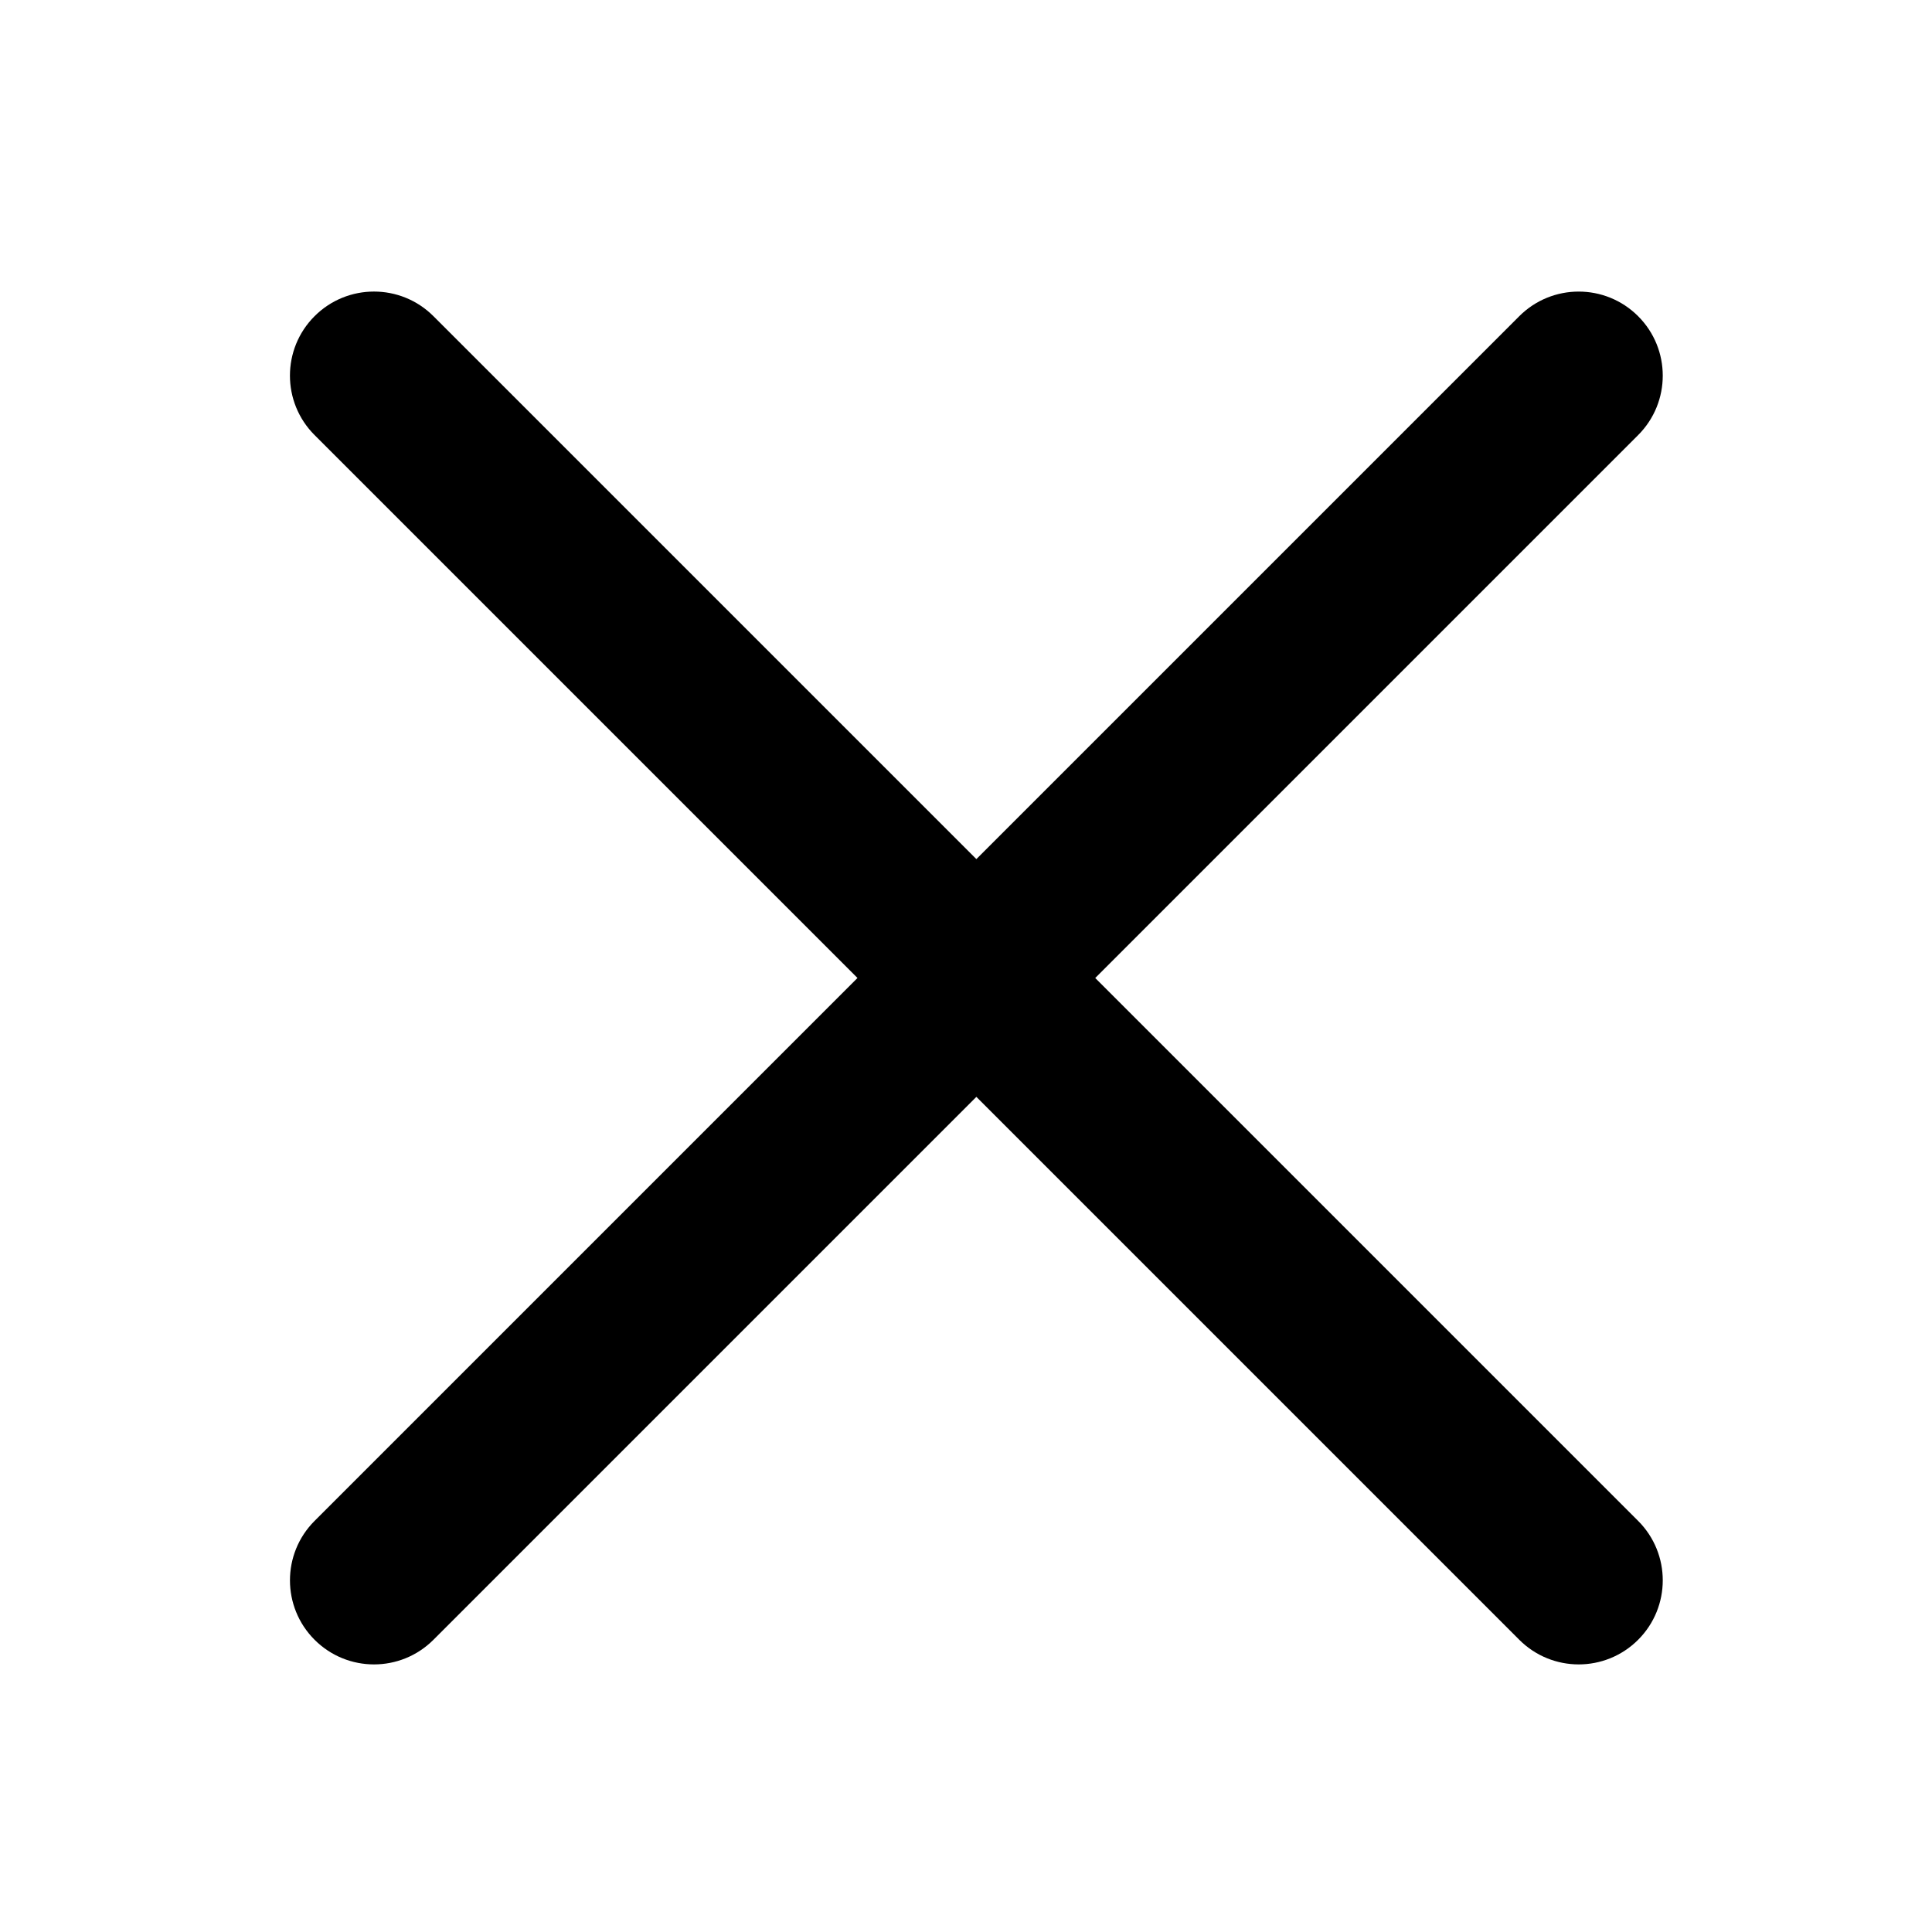
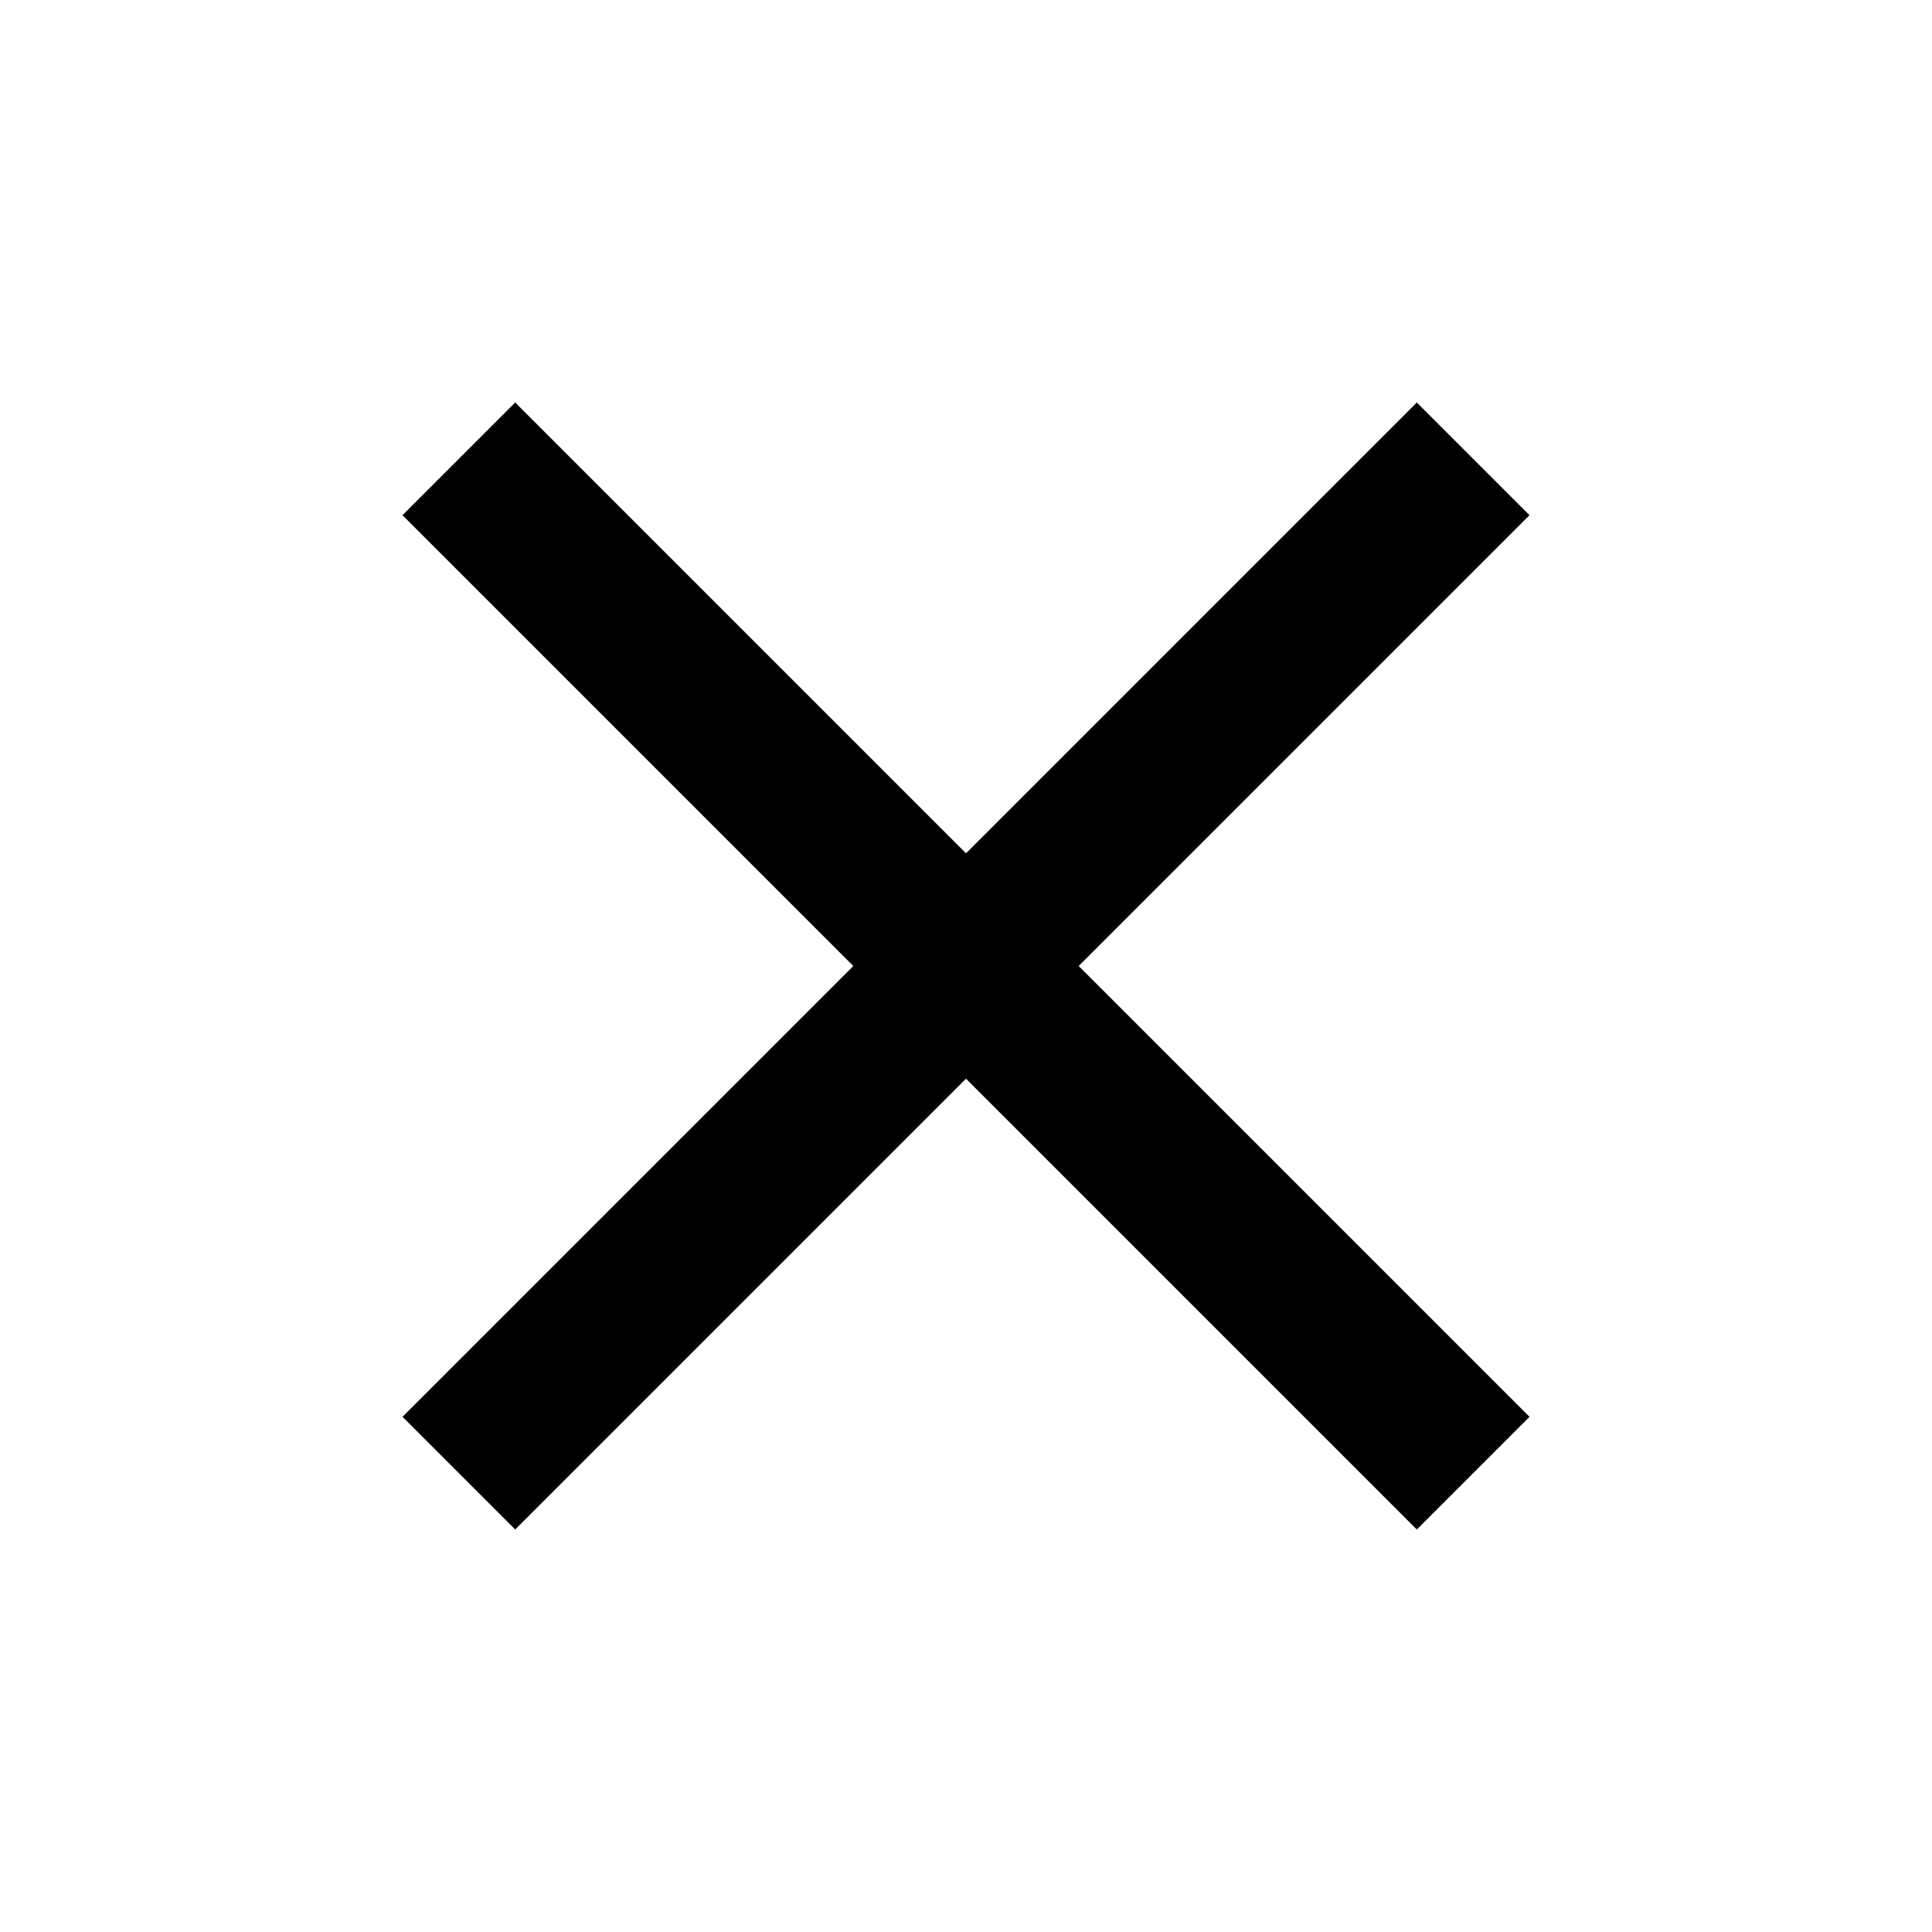
- <svg xmlns="http://www.w3.org/2000/svg" viewBox="0 0 1024 1024">
-   <path fill="currentColor" d="M868.248 806.105c17.399 17.399 17.399 45.613 0 63.011-8.699 8.699-20.105 13.055-31.5 13.055s-22.801-4.355-31.5-13.055L517.491 581.36 229.735 869.117c-8.699 8.699-20.105 13.055-31.5 13.055s-22.801-4.355-31.5-13.055c-17.399-17.399-17.399-45.613 0-63.011l287.745-287.756-287.756-287.756c-17.399-17.399-17.399-45.613 0-63.011s45.613-17.399 63.011 0l287.756 287.756 287.745-287.745c17.399-17.399 45.613-17.399 63.011 0s17.399 45.613 0 63.011L580.492 518.36l287.756 287.756z" />
+ <svg xmlns="http://www.w3.org/2000/svg" viewBox="0 -960 960 960">
+   <path fill="currentColor" d="m256-200-56-56 224-224-224-224 56-56 224 224 224-224 56 56-224 224 224 224-56 56-224-224-224 224Z" />
</svg>
